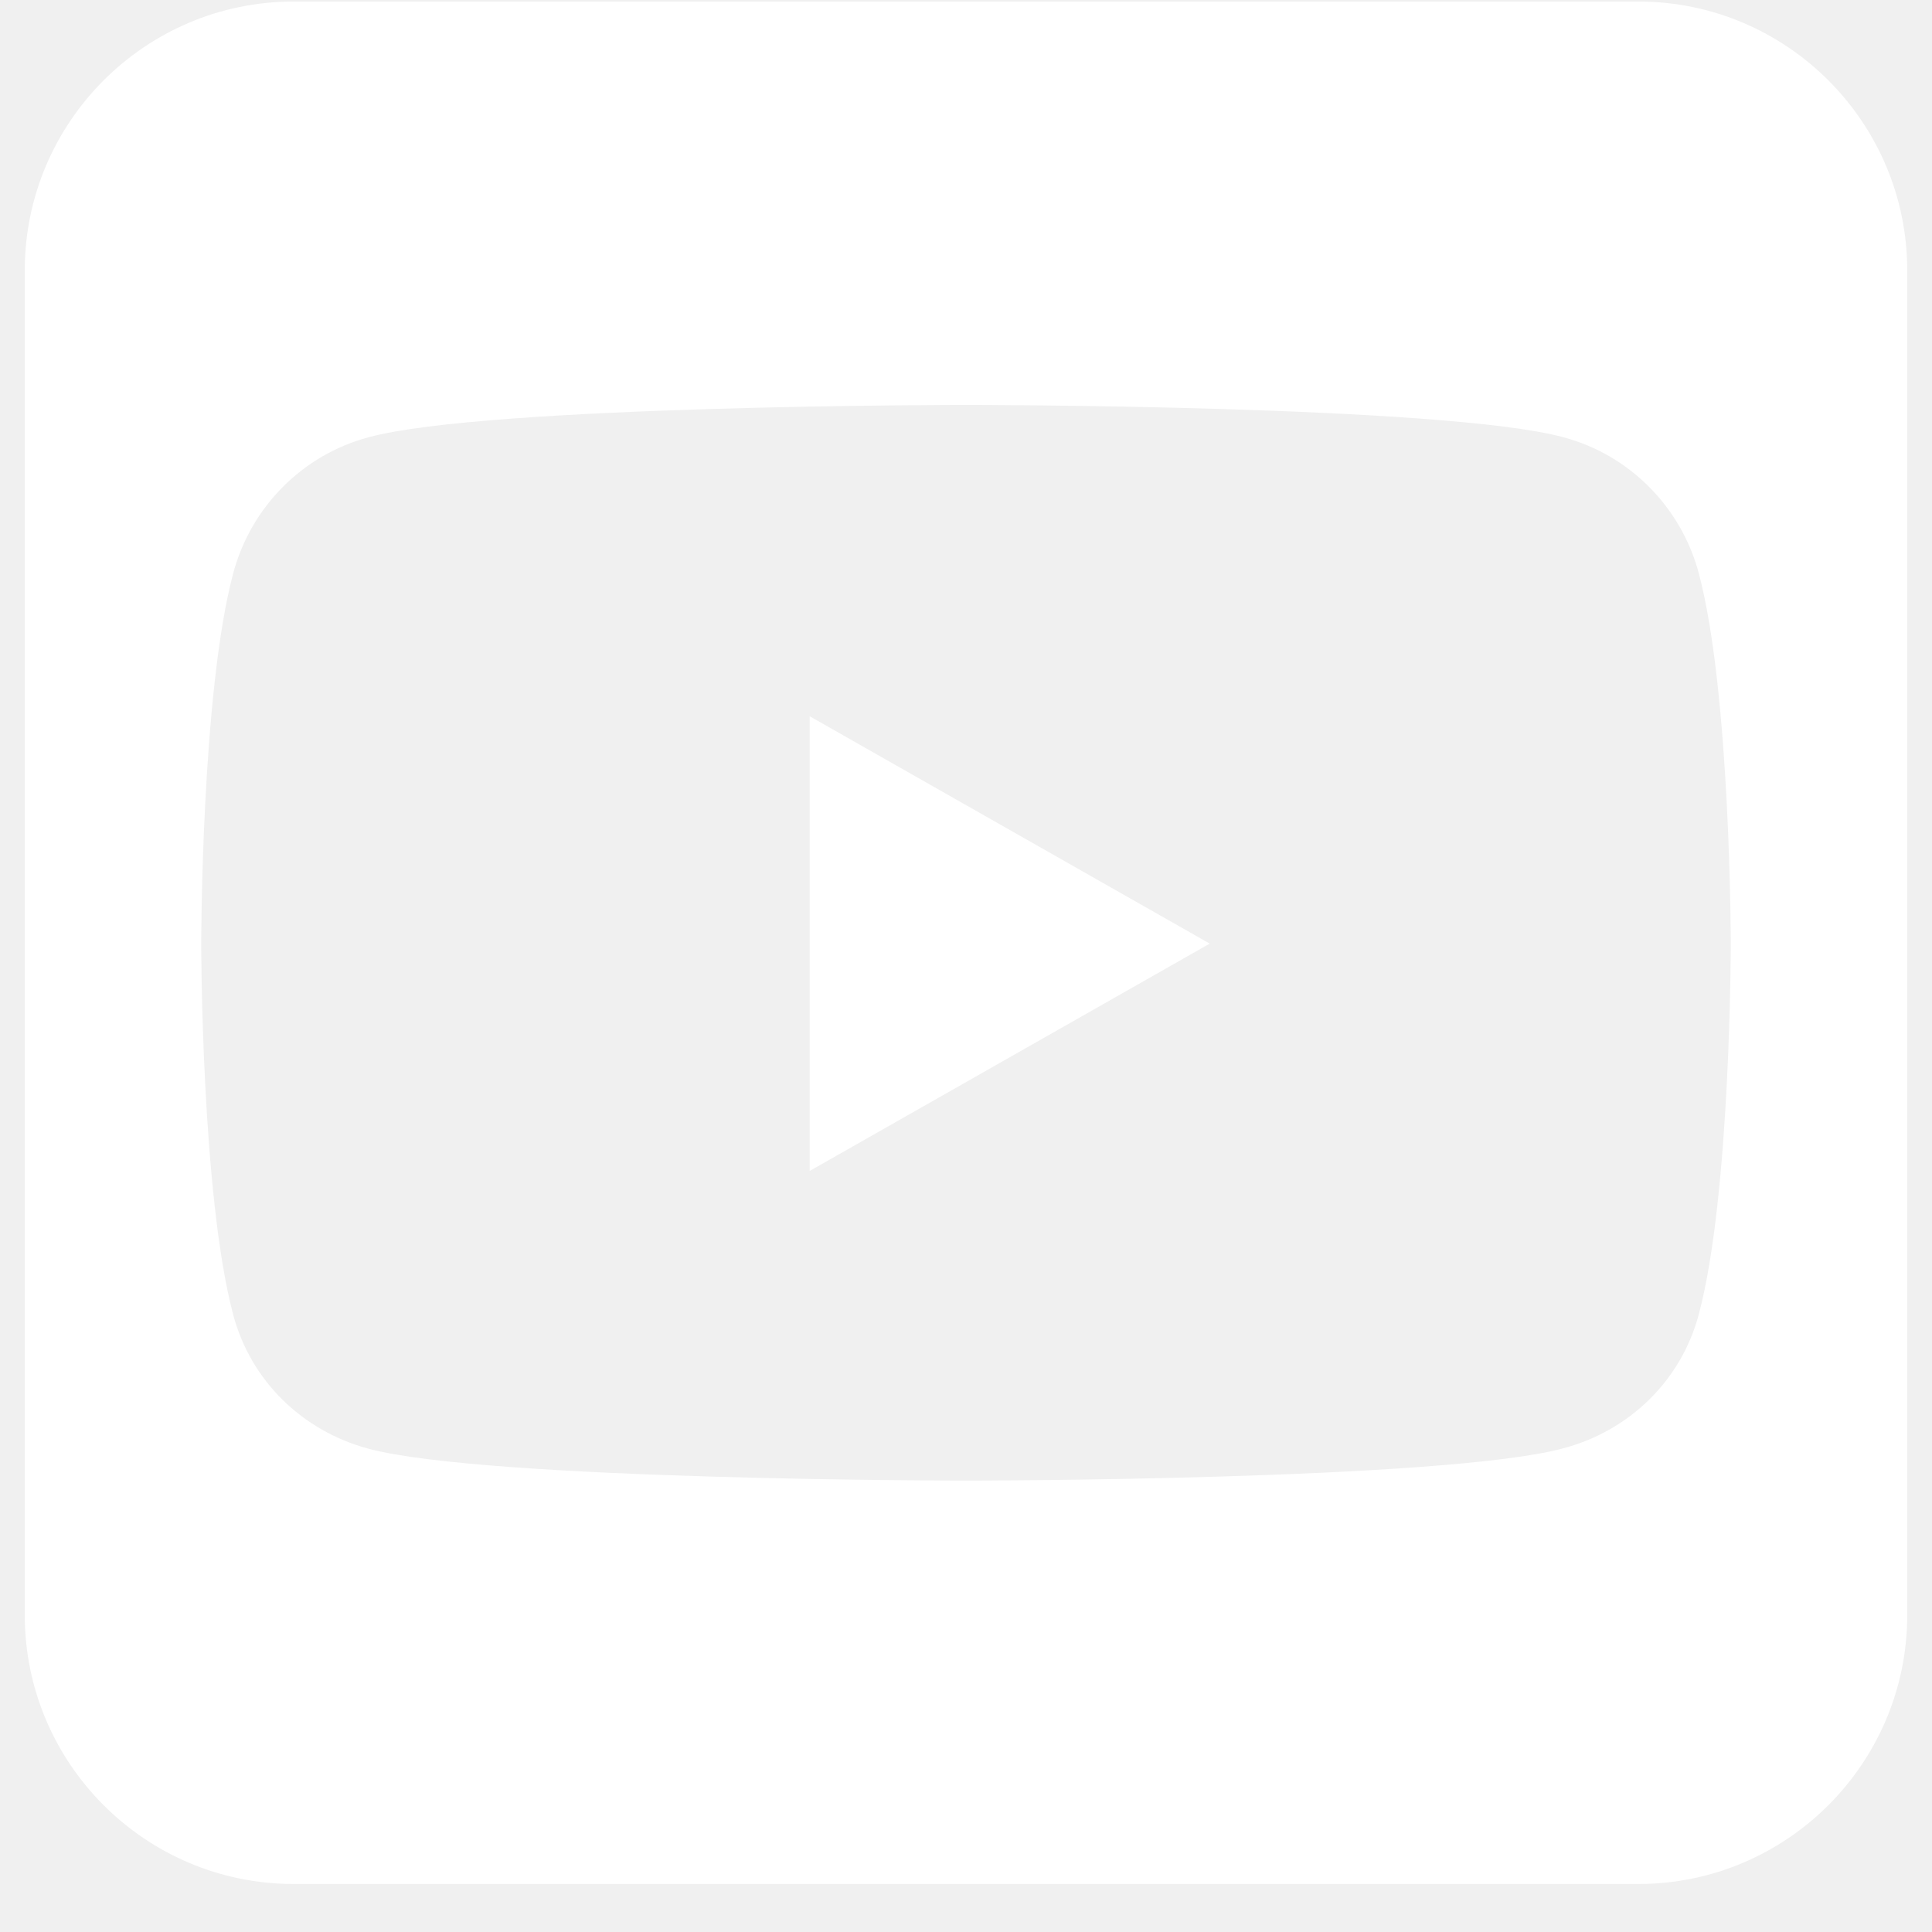
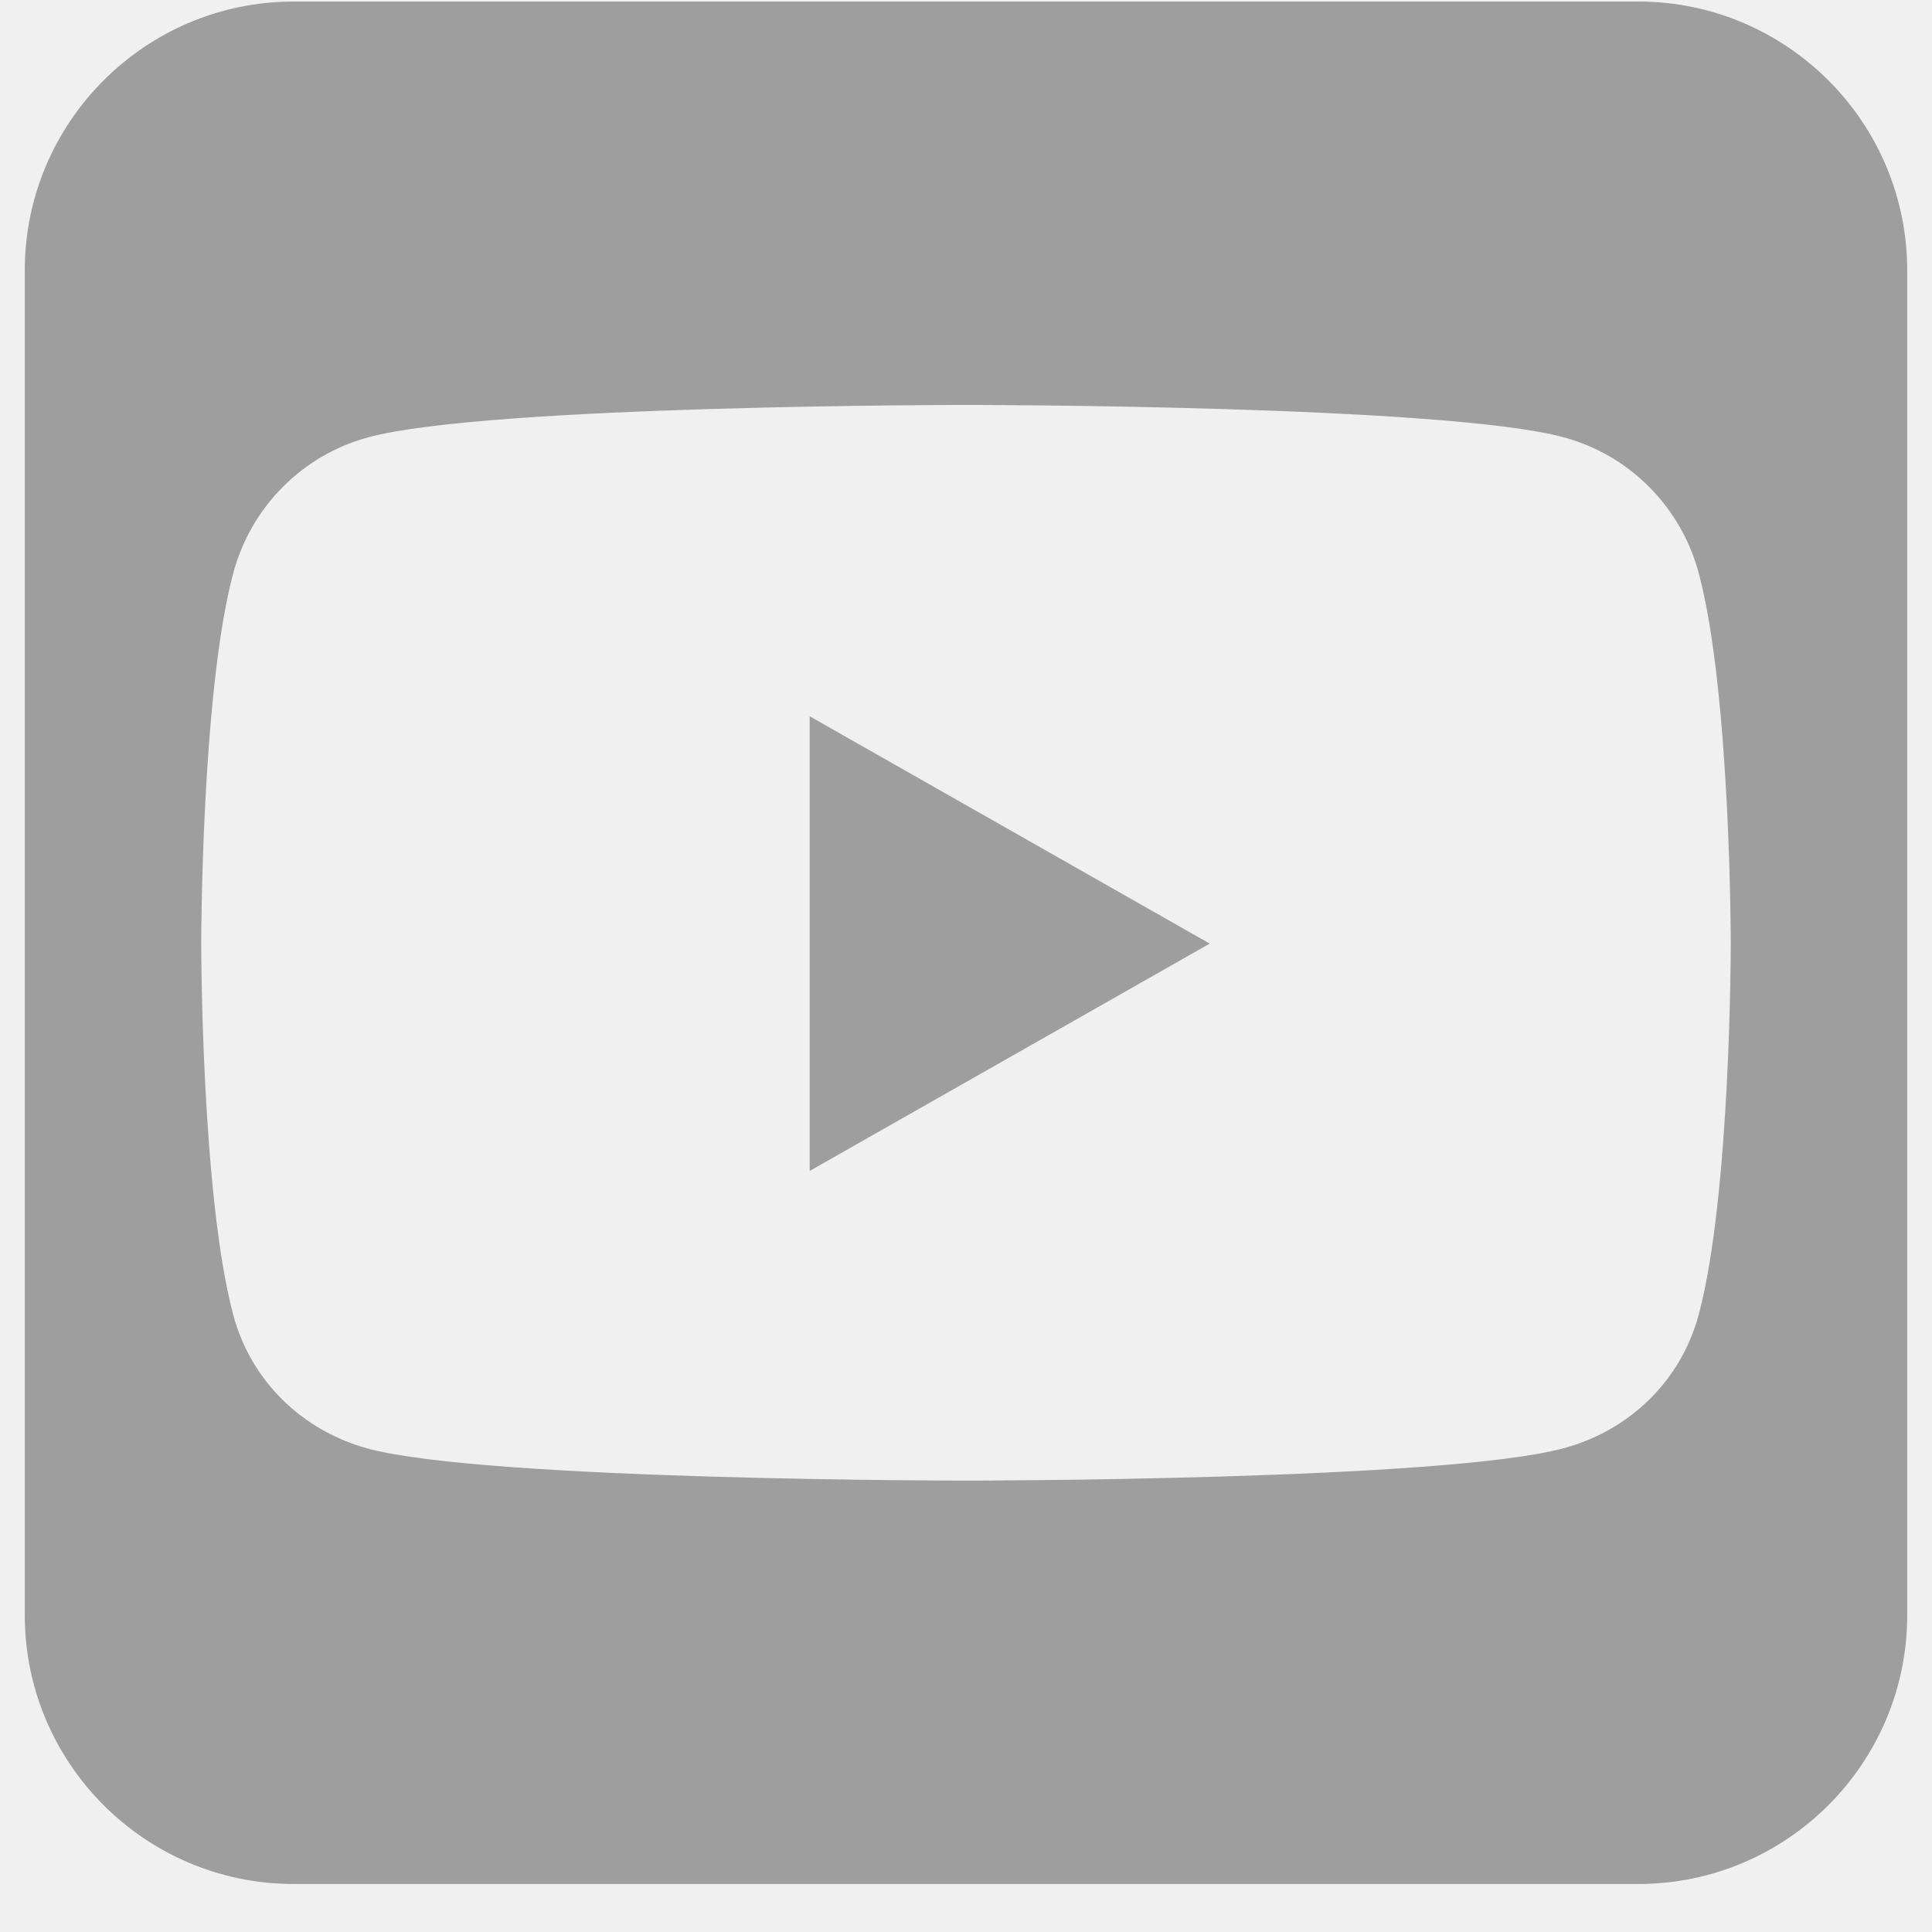
<svg xmlns="http://www.w3.org/2000/svg" width="39" height="39" viewBox="0 0 39 39" fill="none">
-   <path d="M24.42 19.048L16.345 14.459V23.637L24.42 19.048ZM33.071 0.031H5.929C2.934 0.031 0.5 2.466 0.5 5.46V32.603C0.5 35.597 2.934 38.031 5.929 38.031H33.071C36.066 38.031 38.5 35.597 38.5 32.603V5.46C38.5 2.466 36.066 0.031 33.071 0.031ZM34.293 11.575C34.938 14.001 34.938 19.057 34.938 19.057C34.938 19.057 34.938 24.112 34.293 26.529C33.937 27.87 32.893 28.879 31.562 29.235C29.161 29.888 19.5 29.888 19.5 29.888C19.5 29.888 9.839 29.888 7.438 29.244C6.107 28.887 5.063 27.878 4.707 26.538C4.062 24.112 4.062 19.057 4.062 19.057C4.062 19.057 4.062 13.993 4.707 11.575C5.063 10.235 6.107 9.183 7.438 8.827C9.839 8.174 19.5 8.174 19.5 8.174C19.5 8.174 29.161 8.174 31.562 8.827C32.893 9.183 33.937 10.235 34.293 11.575Z" fill="white" />
+   <path d="M24.42 19.048L16.345 14.459V23.637L24.42 19.048ZM33.071 0.031H5.929C2.934 0.031 0.5 2.466 0.5 5.46V32.603C0.5 35.597 2.934 38.031 5.929 38.031H33.071C36.066 38.031 38.5 35.597 38.5 32.603V5.46C38.5 2.466 36.066 0.031 33.071 0.031ZM34.293 11.575C34.938 14.001 34.938 19.057 34.938 19.057C34.938 19.057 34.938 24.112 34.293 26.529C33.937 27.87 32.893 28.879 31.562 29.235C29.161 29.888 19.5 29.888 19.5 29.888C19.5 29.888 9.839 29.888 7.438 29.244C6.107 28.887 5.063 27.878 4.707 26.538C4.062 24.112 4.062 19.057 4.062 19.057C4.062 19.057 4.062 13.993 4.707 11.575C5.063 10.235 6.107 9.183 7.438 8.827C9.839 8.174 19.5 8.174 19.5 8.174C19.5 8.174 29.161 8.174 31.562 8.827C32.893 9.183 33.937 10.235 34.293 11.575Z" fill="#9E9E9E" />
</svg>
